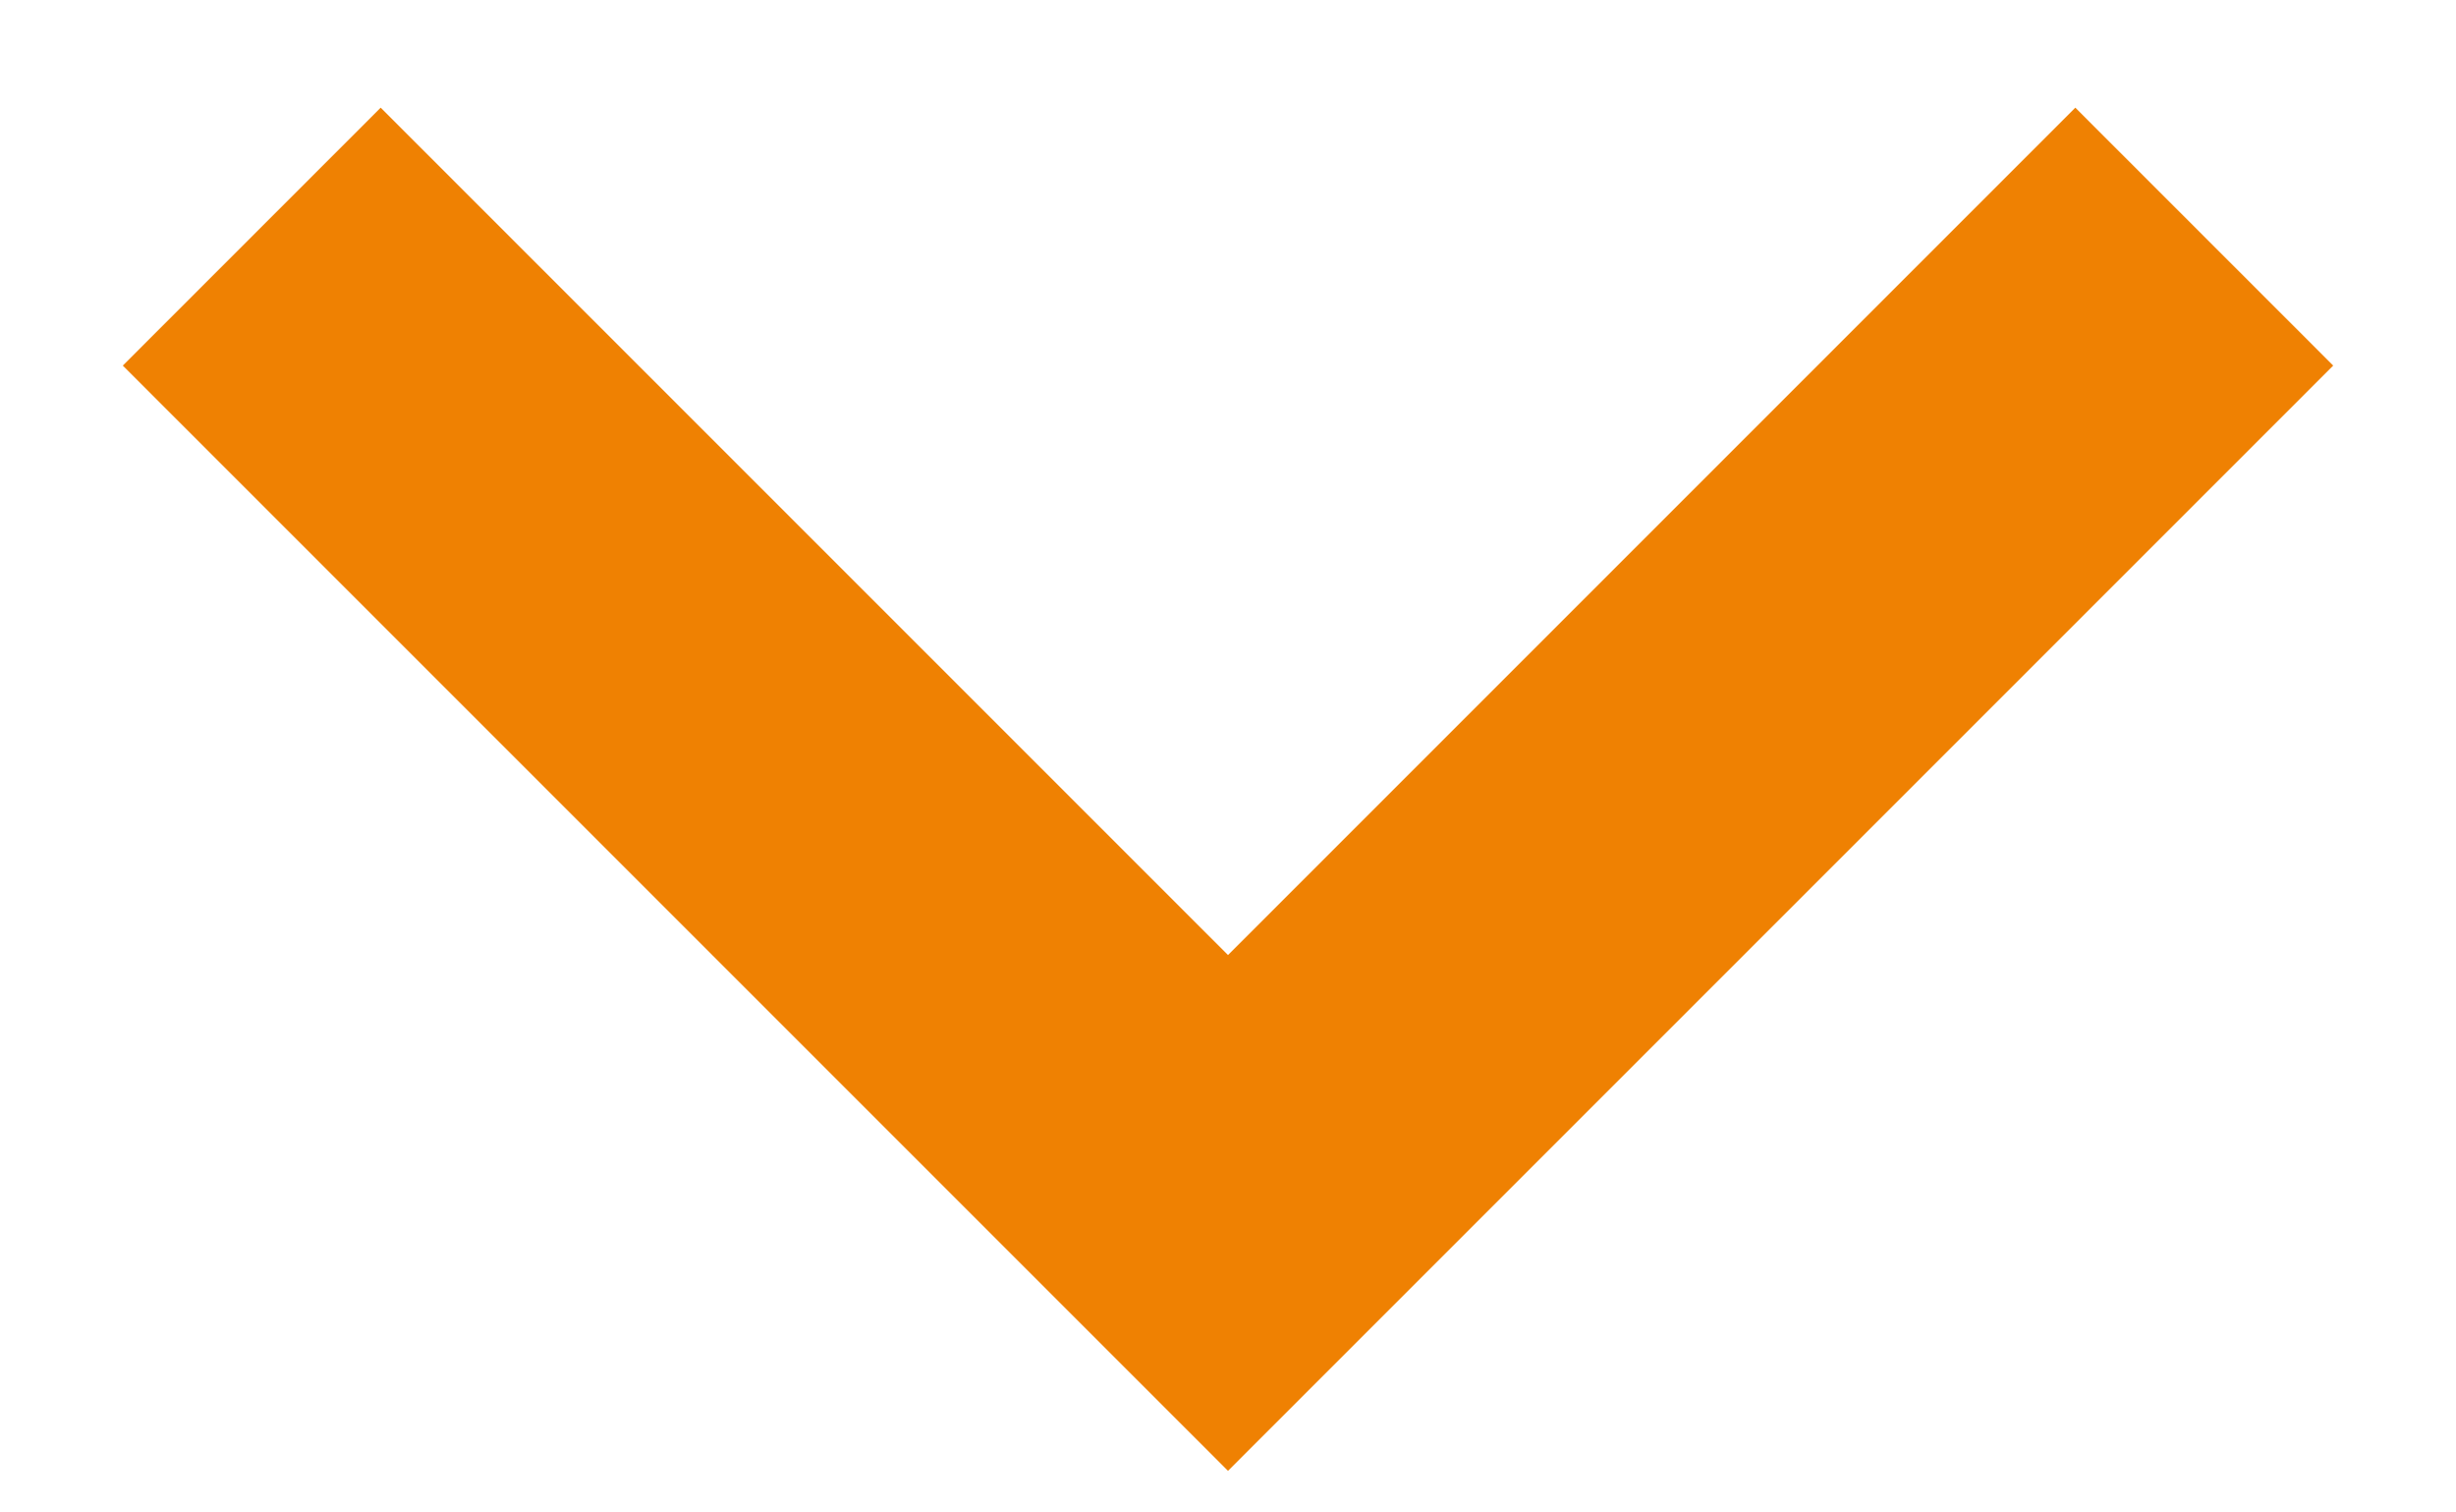
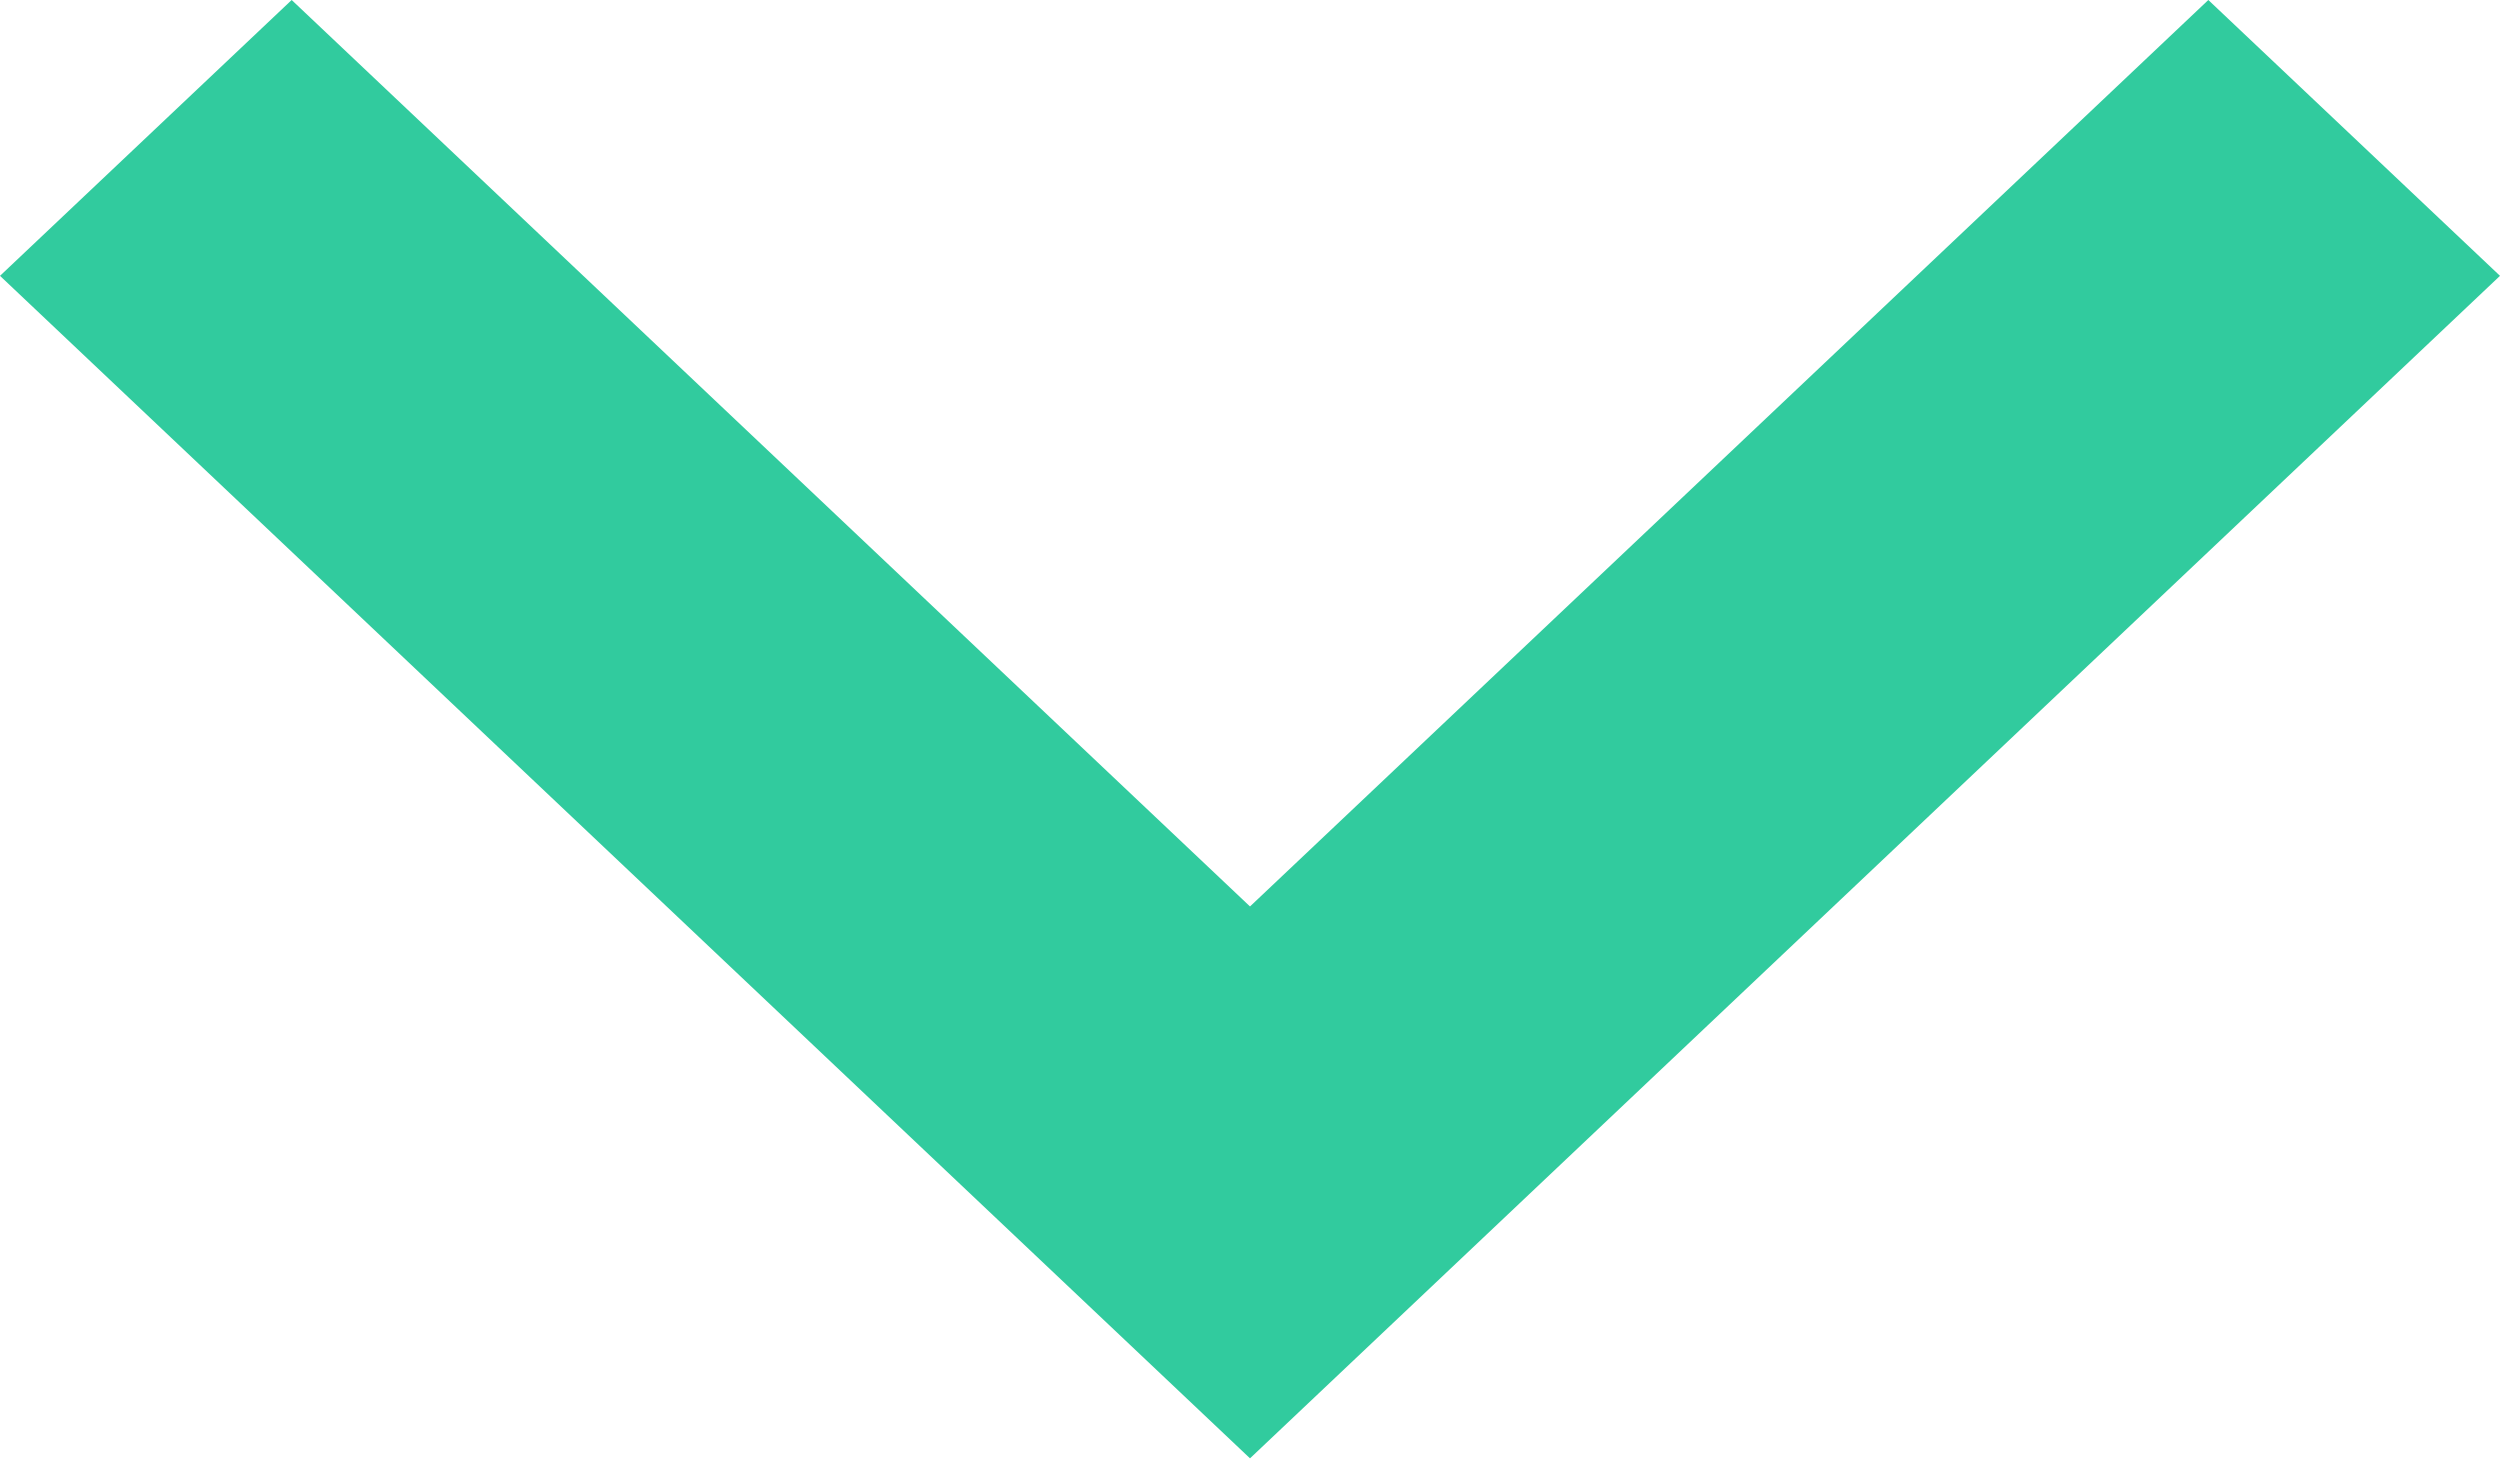
- <svg xmlns="http://www.w3.org/2000/svg" width="13px" height="8px" viewBox="0 0 13 8" version="1.1">
+ <svg xmlns="http://www.w3.org/2000/svg" width="12px" height="7px" viewBox="0 0 12 7" version="1.1">
  <defs />
-   <g id="Home-Swap-" stroke="none" stroke-width="1" fill="none" fill-rule="evenodd">
-     <g id="Swap--Swap-page" transform="translate(-753, -418)" fill="#EF8102">
-       <g id="Group-23" transform="translate(547, 389)">
-         <polygon id="dropdown_gray_big-copy" points="216.985 29.57 212.5 34.055 208.015 29.57 206.65 30.935 212.5 36.785 218.35 30.935" />
-       </g>
+   <g id="Payment" stroke="none" stroke-width="1" fill="none" fill-rule="evenodd">
+     <g id="Payment-2" transform="translate(-731, -348)" fill="#31CB9E">
+       <polygon id="dropdown_gray_big-copy-2" points="741.6 348 737 352.351 732.4 348 731 349.324 737 355 743 349.324" />
    </g>
  </g>
</svg>
